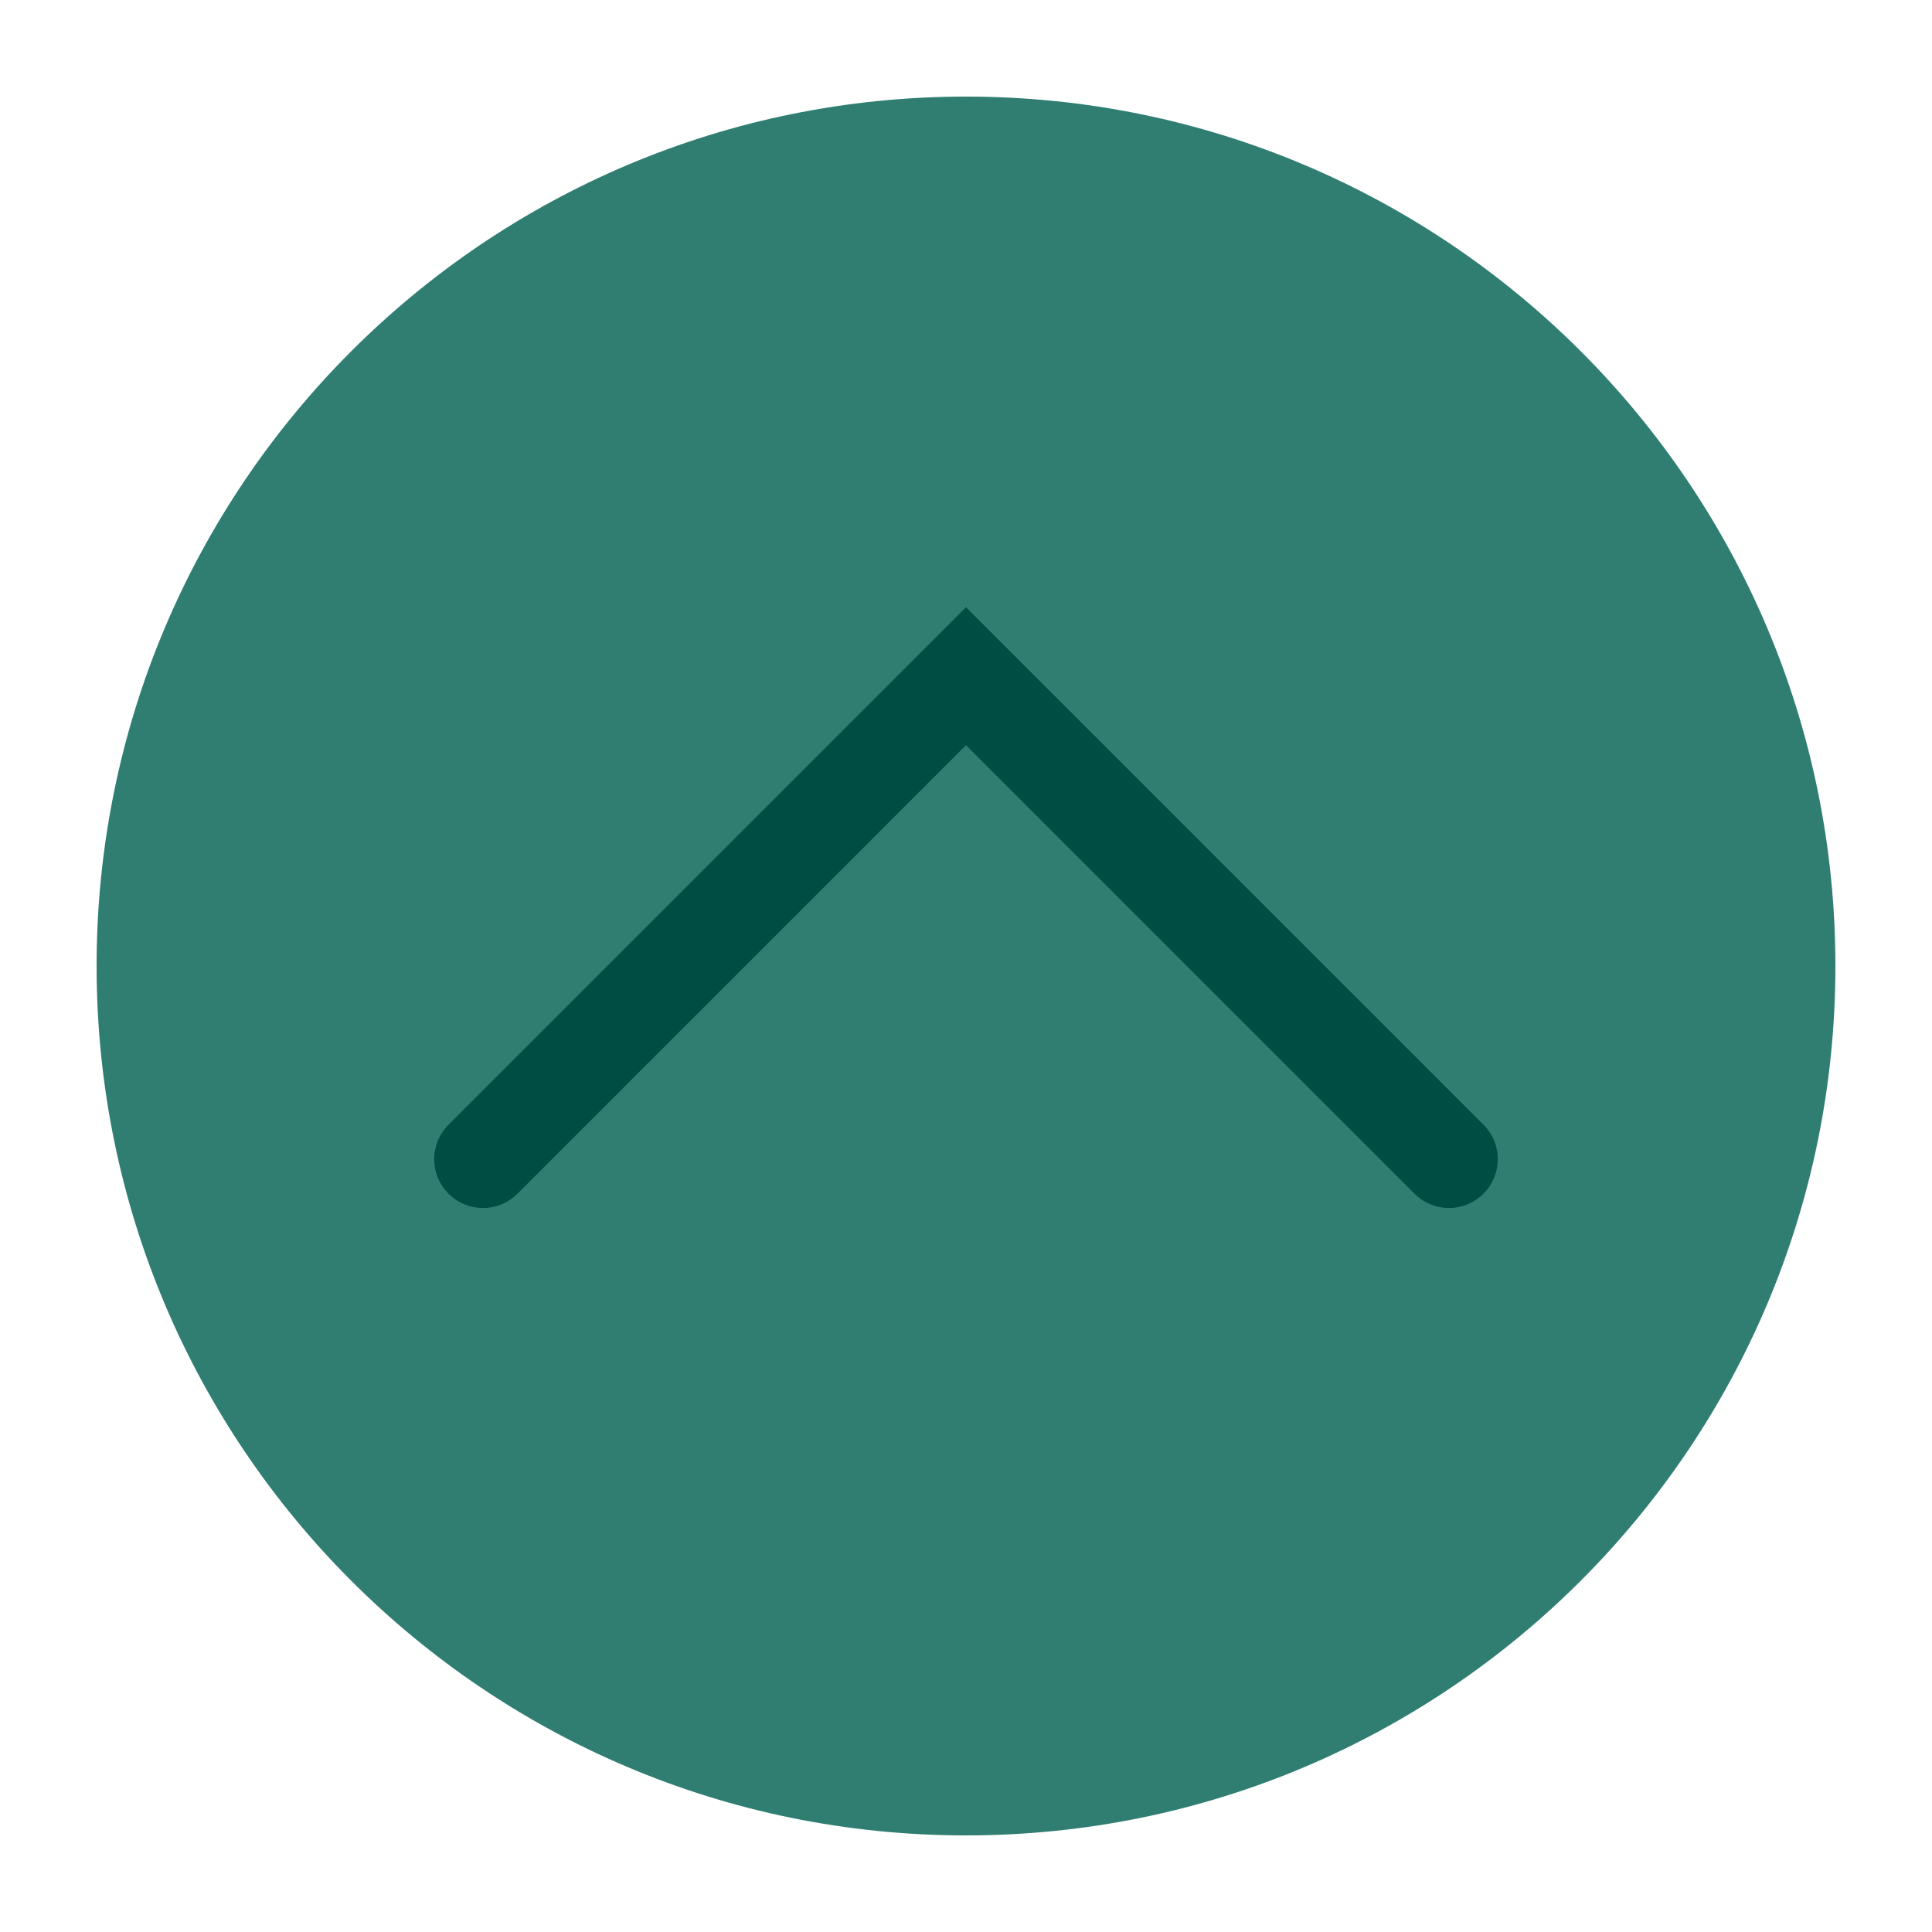
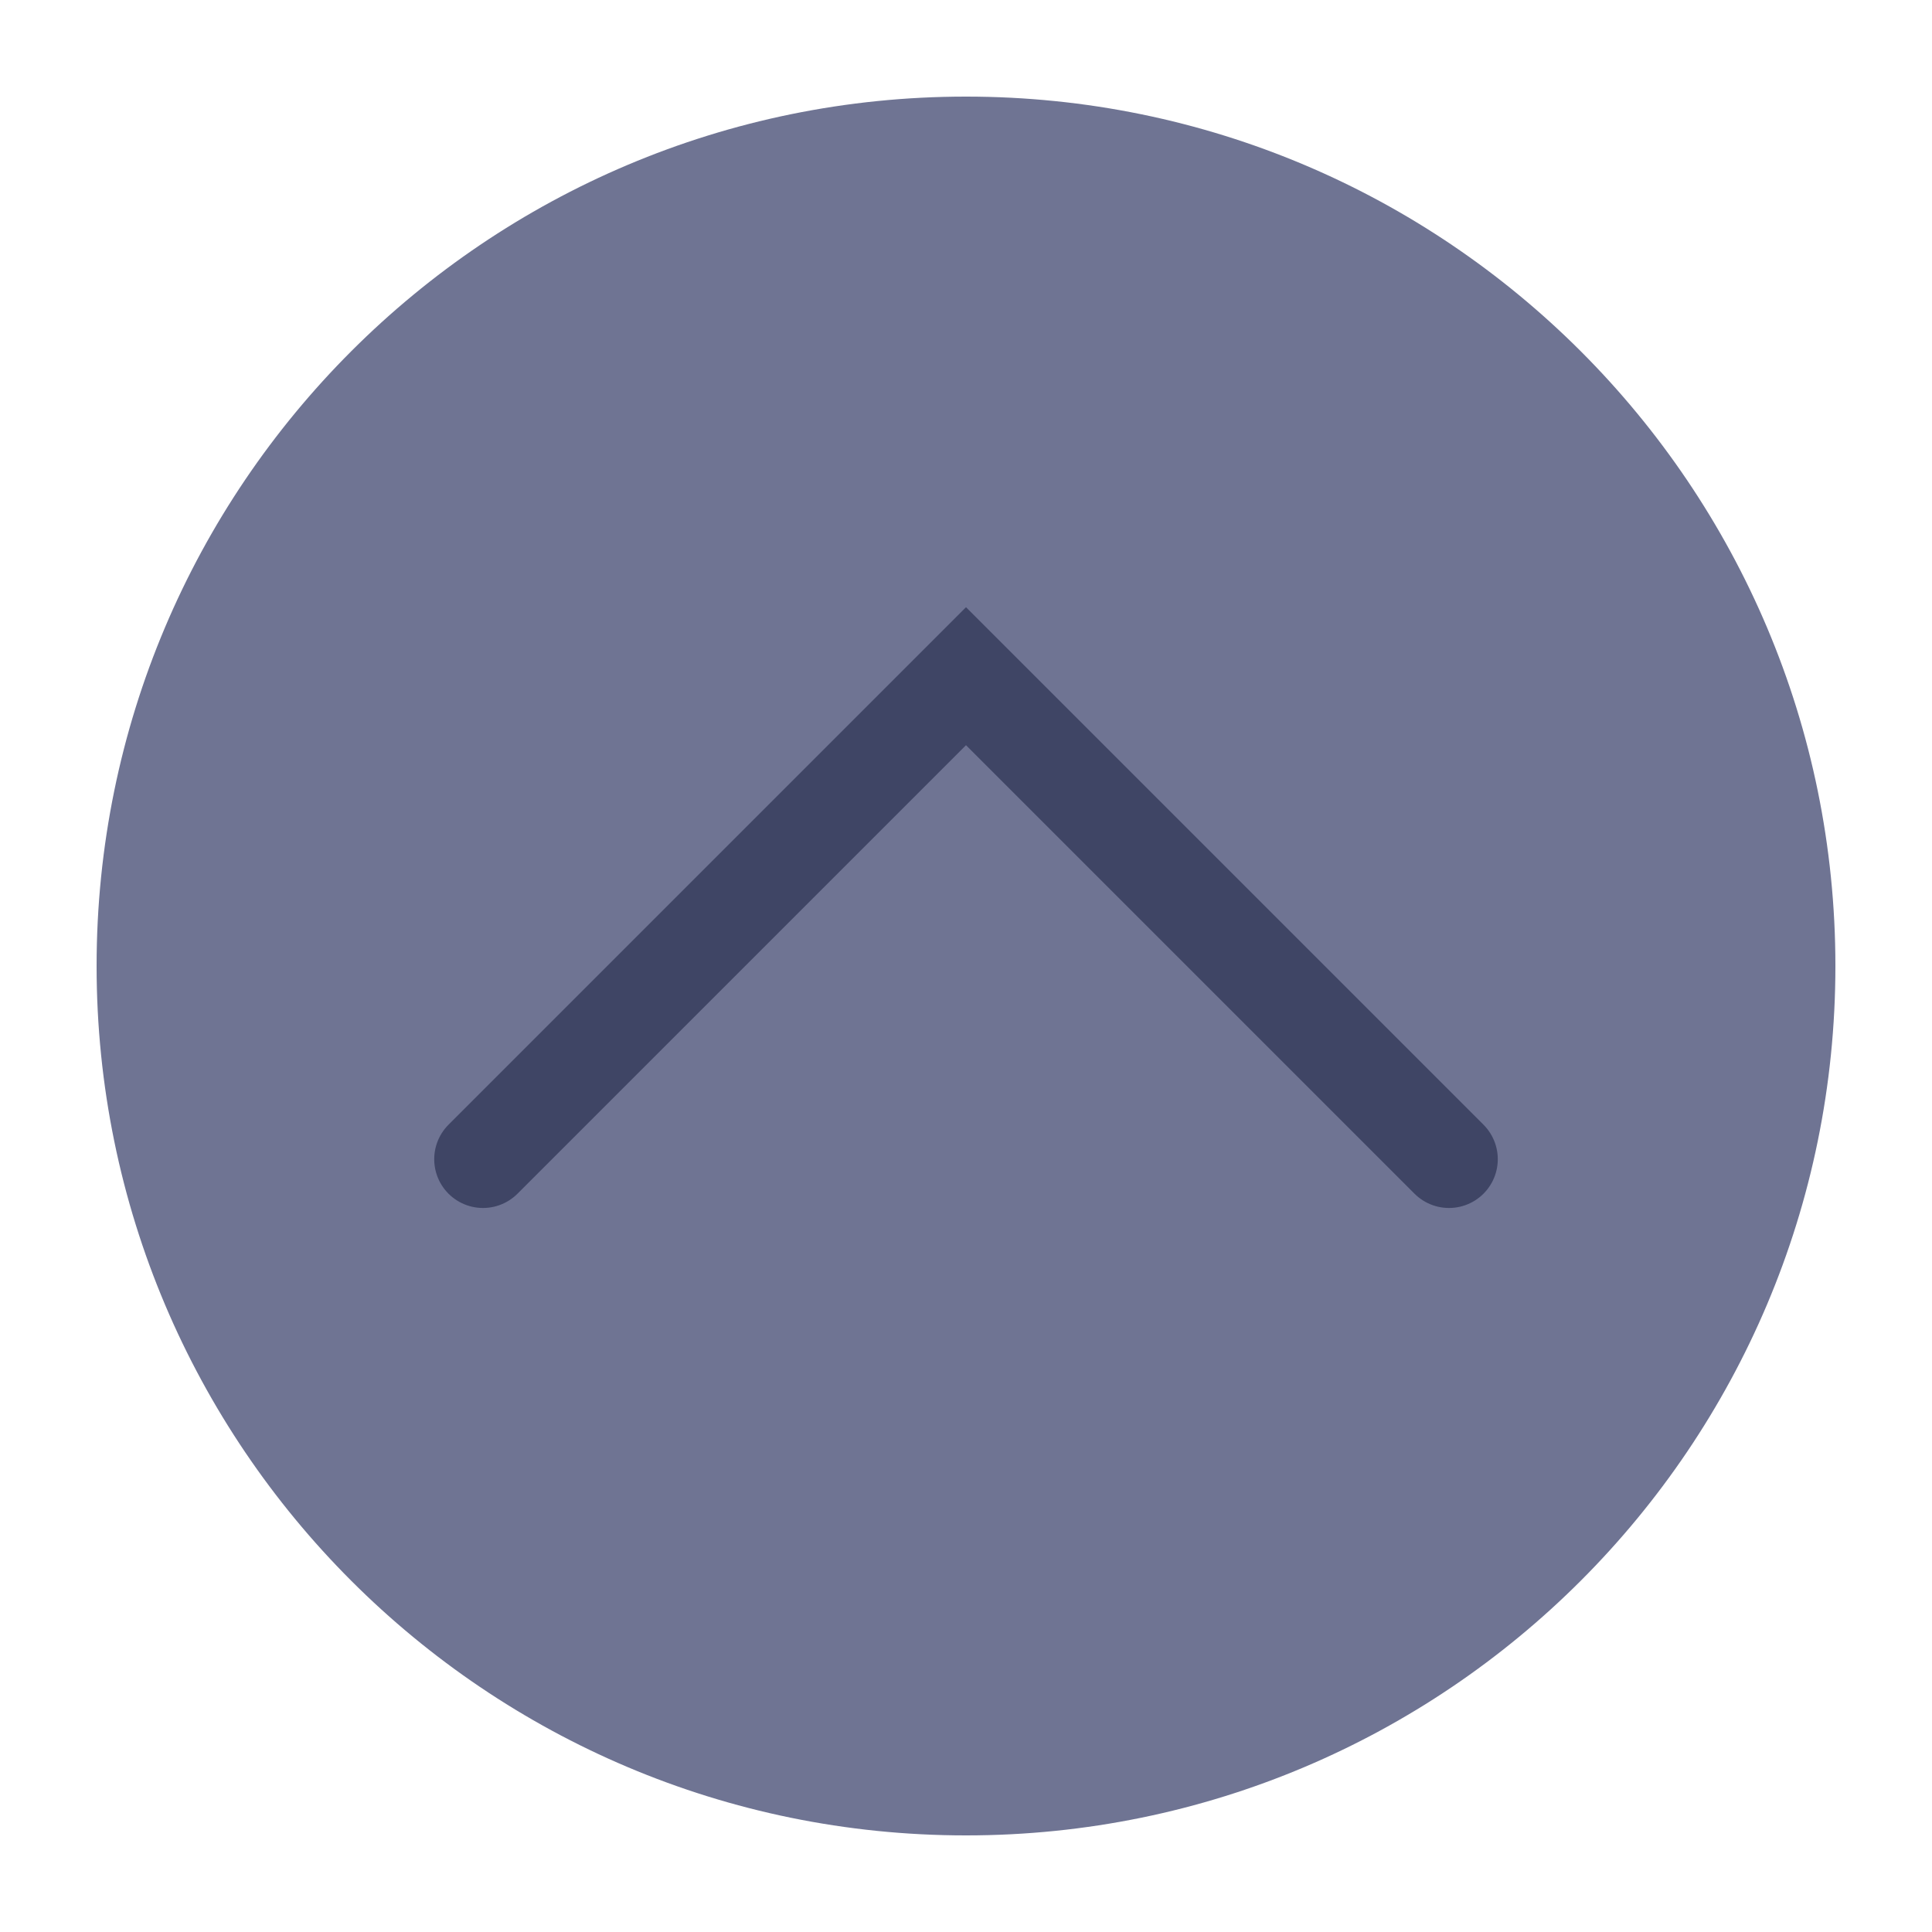
<svg xmlns="http://www.w3.org/2000/svg" viewBox="0 0 50 50" version="1.2" baseProfile="tiny">
  <defs>
</defs>
  <g fill="none" stroke="black" stroke-width="1" fill-rule="evenodd" stroke-linecap="square" stroke-linejoin="bevel">
-     <g fill="#2f7e71" fill-opacity="1" stroke="none" transform="matrix(2.5,0,0,2.5,2.5,2.5)" font-family="Iosevka Term Curly" font-size="12" font-weight="500" font-style="normal">
+     <g fill="#6f7493" fill-opacity="1" stroke="none" transform="matrix(2.5,0,0,2.5,2.5,2.5)" font-family="Iosevka Term Curly" font-size="12" font-weight="500" font-style="normal">
      <circle cx="9" cy="9" r="9" />
    </g>
-     <g fill="none" stroke="#004e43" stroke-opacity="1" stroke-width="1.01" stroke-linecap="round" stroke-linejoin="miter" stroke-miterlimit="2" transform="matrix(2.5,0,0,2.5,2.5,2.5)" font-family="Iosevka Term Curly" font-size="12" font-weight="500" font-style="normal">
+     <g fill="none" stroke="#3f4565" stroke-opacity="1" stroke-width="1.01" stroke-linecap="round" stroke-linejoin="miter" stroke-miterlimit="2" transform="matrix(2.5,0,0,2.5,2.5,2.5)" font-family="Iosevka Term Curly" font-size="12" font-weight="500" font-style="normal">
      <polyline fill="none" vector-effect="none" points="4,11 9,6 14,11 " />
    </g>
    <g fill="none" stroke="#000000" stroke-opacity="1" stroke-width="1" stroke-linecap="square" stroke-linejoin="bevel" transform="matrix(1,0,0,1,0,0)" font-family="Iosevka Term Curly" font-size="12" font-weight="500" font-style="normal">
</g>
  </g>
</svg>
